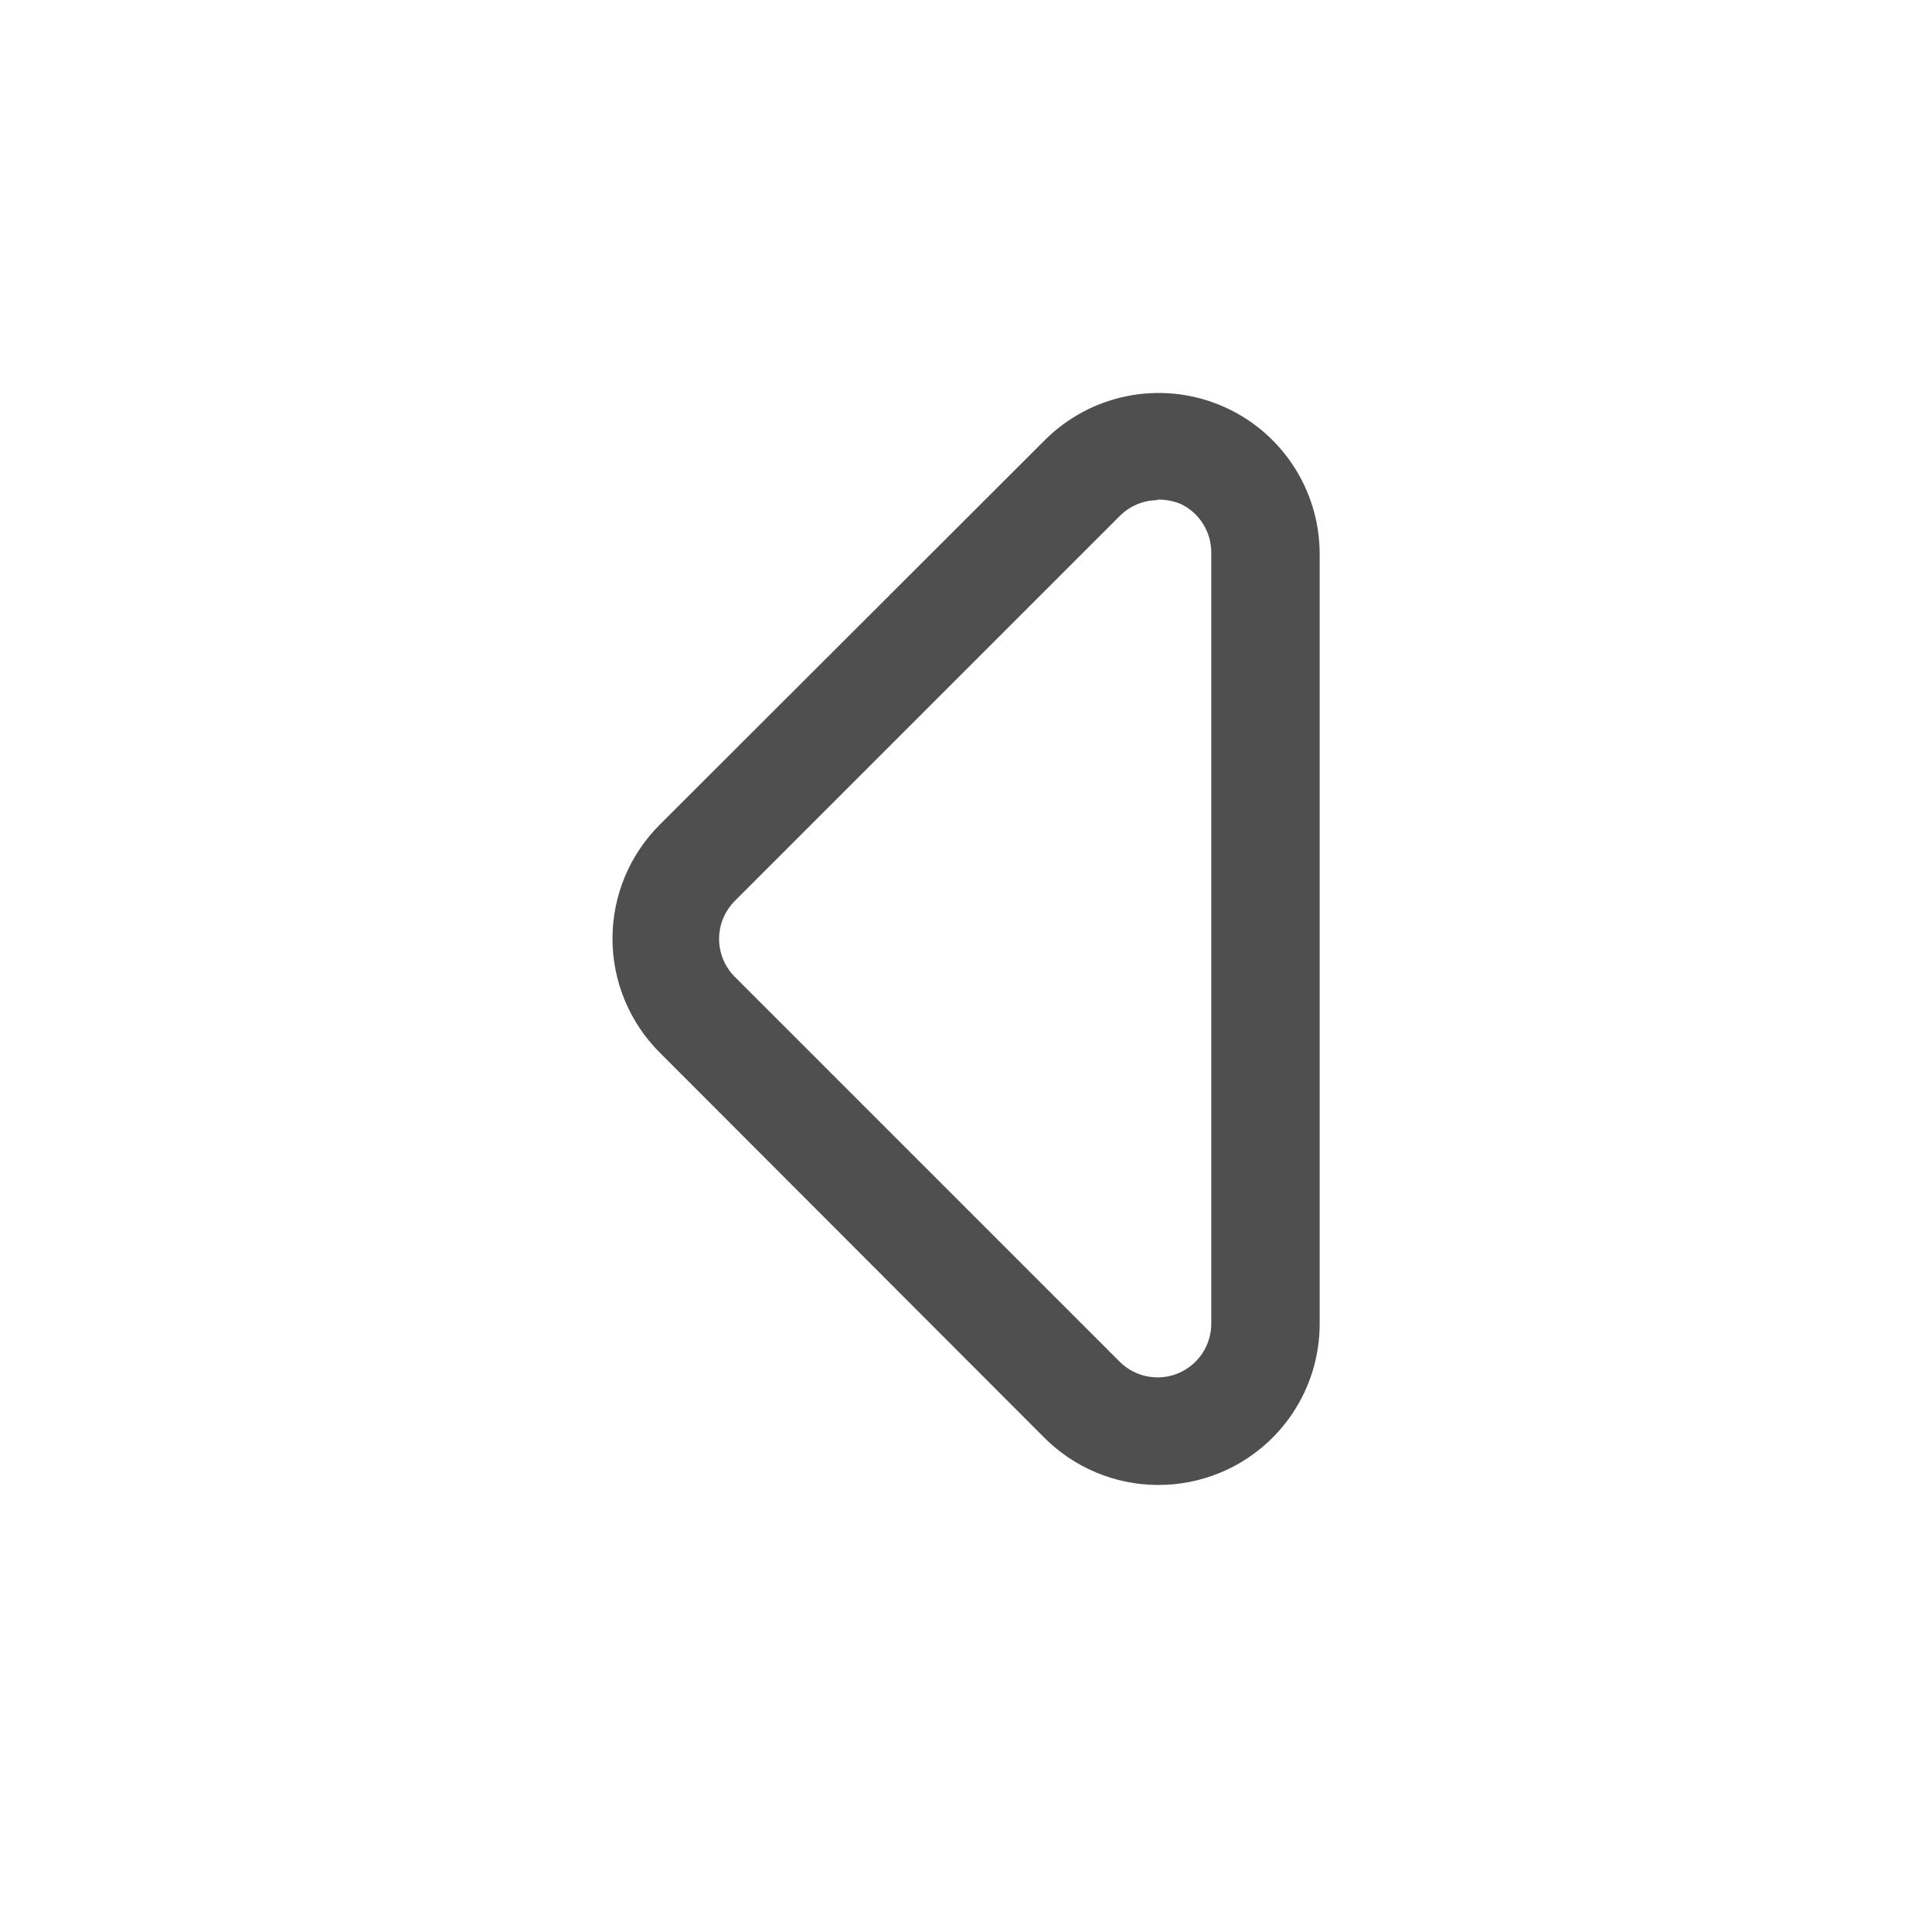
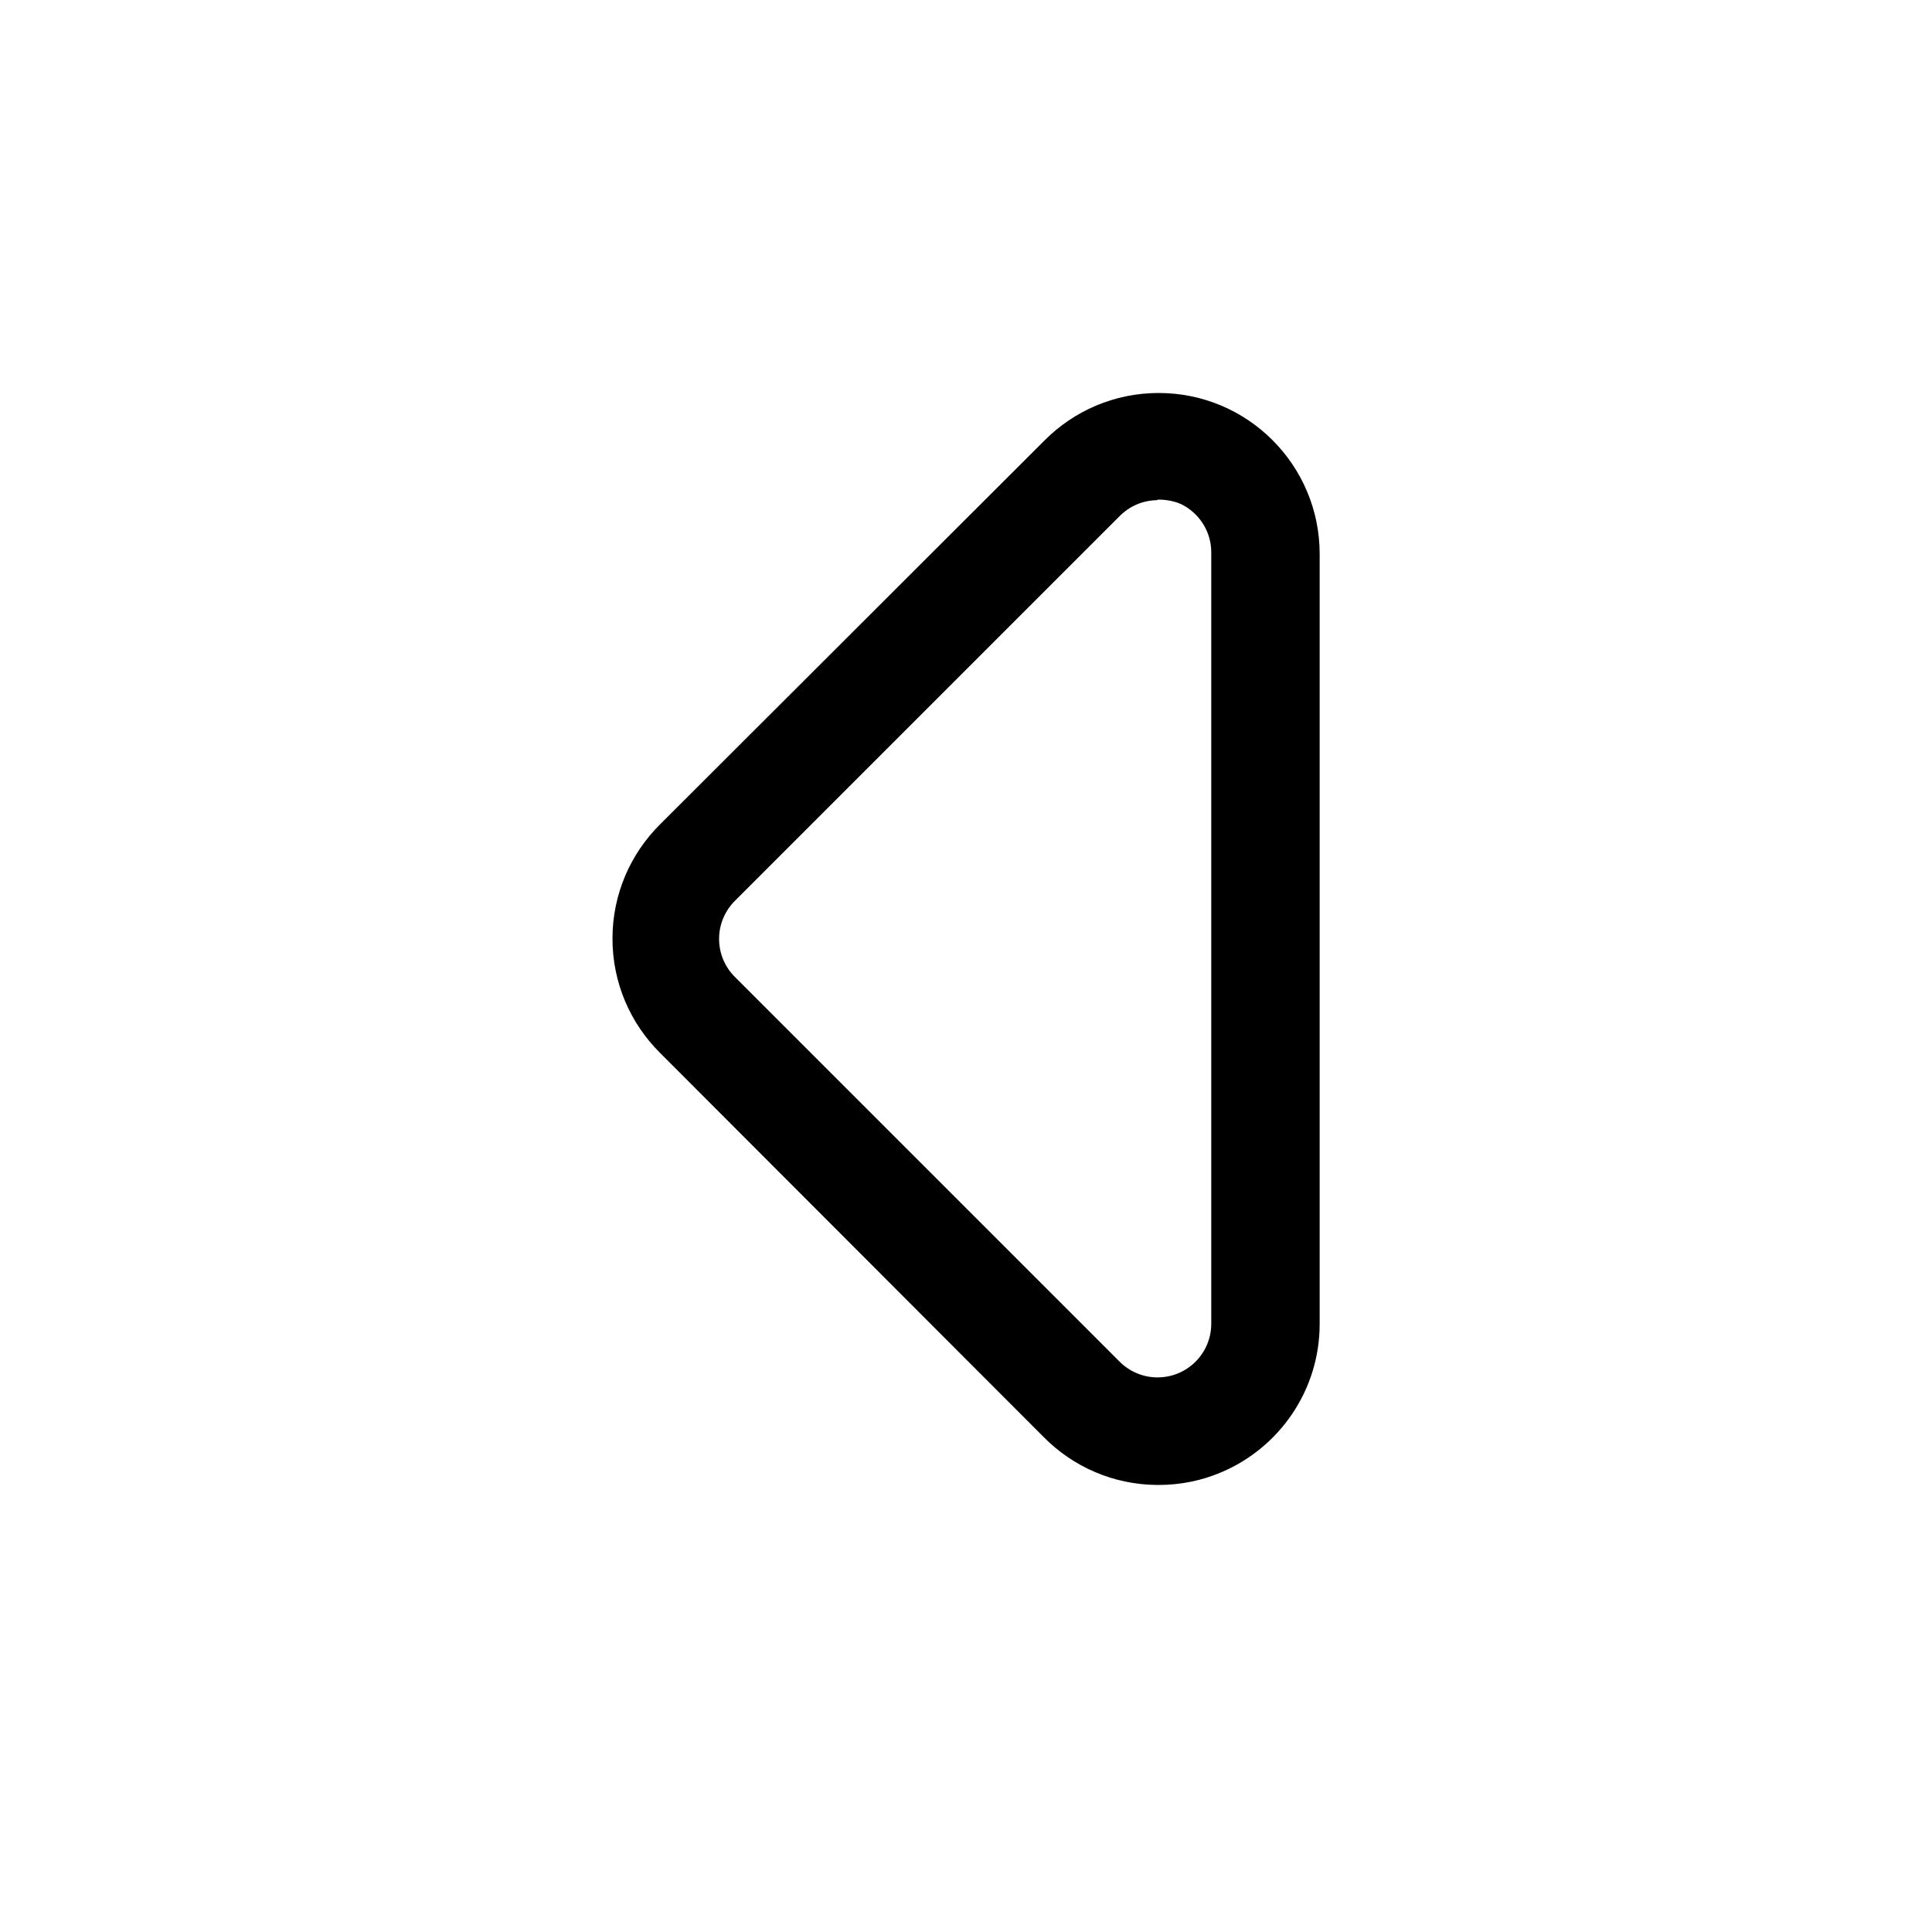
- <svg xmlns="http://www.w3.org/2000/svg" id="Layer_2" data-name="Layer 2" viewBox="0 0 36 36">
-   <defs>
-     <style>.cls-1{fill:#4f4f4f;}</style>
-   </defs>
-   <path class="cls-1" d="M21.56,27.67a3,3,0,0,1-2.11-.89L12.3,19.62a3,3,0,0,1,0-4.26L19.47,8.2a3,3,0,0,1,5.12,2.12V24.66a3,3,0,0,1-1.85,2.78A3,3,0,0,1,21.56,27.67Zm0-18.35a1,1,0,0,0-.69.29l-7.17,7.17a1,1,0,0,0,0,1.43l7.16,7.16a1,1,0,0,0,1.71-.71V10.31A1,1,0,0,0,22,9.39,1.07,1.07,0,0,0,21.57,9.31Z" />
+ <svg xmlns="http://www.w3.org/2000/svg" version="1.1" width="1024" height="1024" viewBox="0 0 1024 1024">
+   <g id="icomoon-ignore">
+ </g>
+   <path d="M613.262 787.058c-23.49-0.183-44.692-9.829-60.011-25.308l-0.007-0.007-203.378-203.662c-15.59-15.467-25.241-36.9-25.241-60.587s9.651-45.12 25.236-60.581l0.006-0.006 203.947-203.662c15.439-15.42 36.757-24.956 60.302-24.956 47.102 0 85.291 38.162 85.333 85.254v407.897c0 0.077 0 0.169 0 0.261 0 35.325-21.465 65.637-52.063 78.604l-0.559 0.211c-9.682 4.139-20.949 6.546-32.777 6.546-0.277 0-0.554-0.001-0.83-0.004h0.042zM613.262 265.102c-7.667 0.113-14.581 3.242-19.628 8.251l-203.945 203.945c-5.283 5.169-8.558 12.371-8.558 20.338s3.275 15.169 8.553 20.333l203.667 203.667c5.156 5.197 12.3 8.414 20.196 8.414 15.709 0 28.444-12.735 28.444-28.444 0-0.058 0-0.116-0.001-0.174v0.009-408.178c0.003-0.145 0.004-0.315 0.004-0.486 0-11.266-6.549-21.002-16.048-25.608l-0.169-0.074c-3.419-1.444-7.394-2.283-11.565-2.283-0.234 0-0.468 0.003-0.701 0.008l0.035-0.001z" />
</svg>
